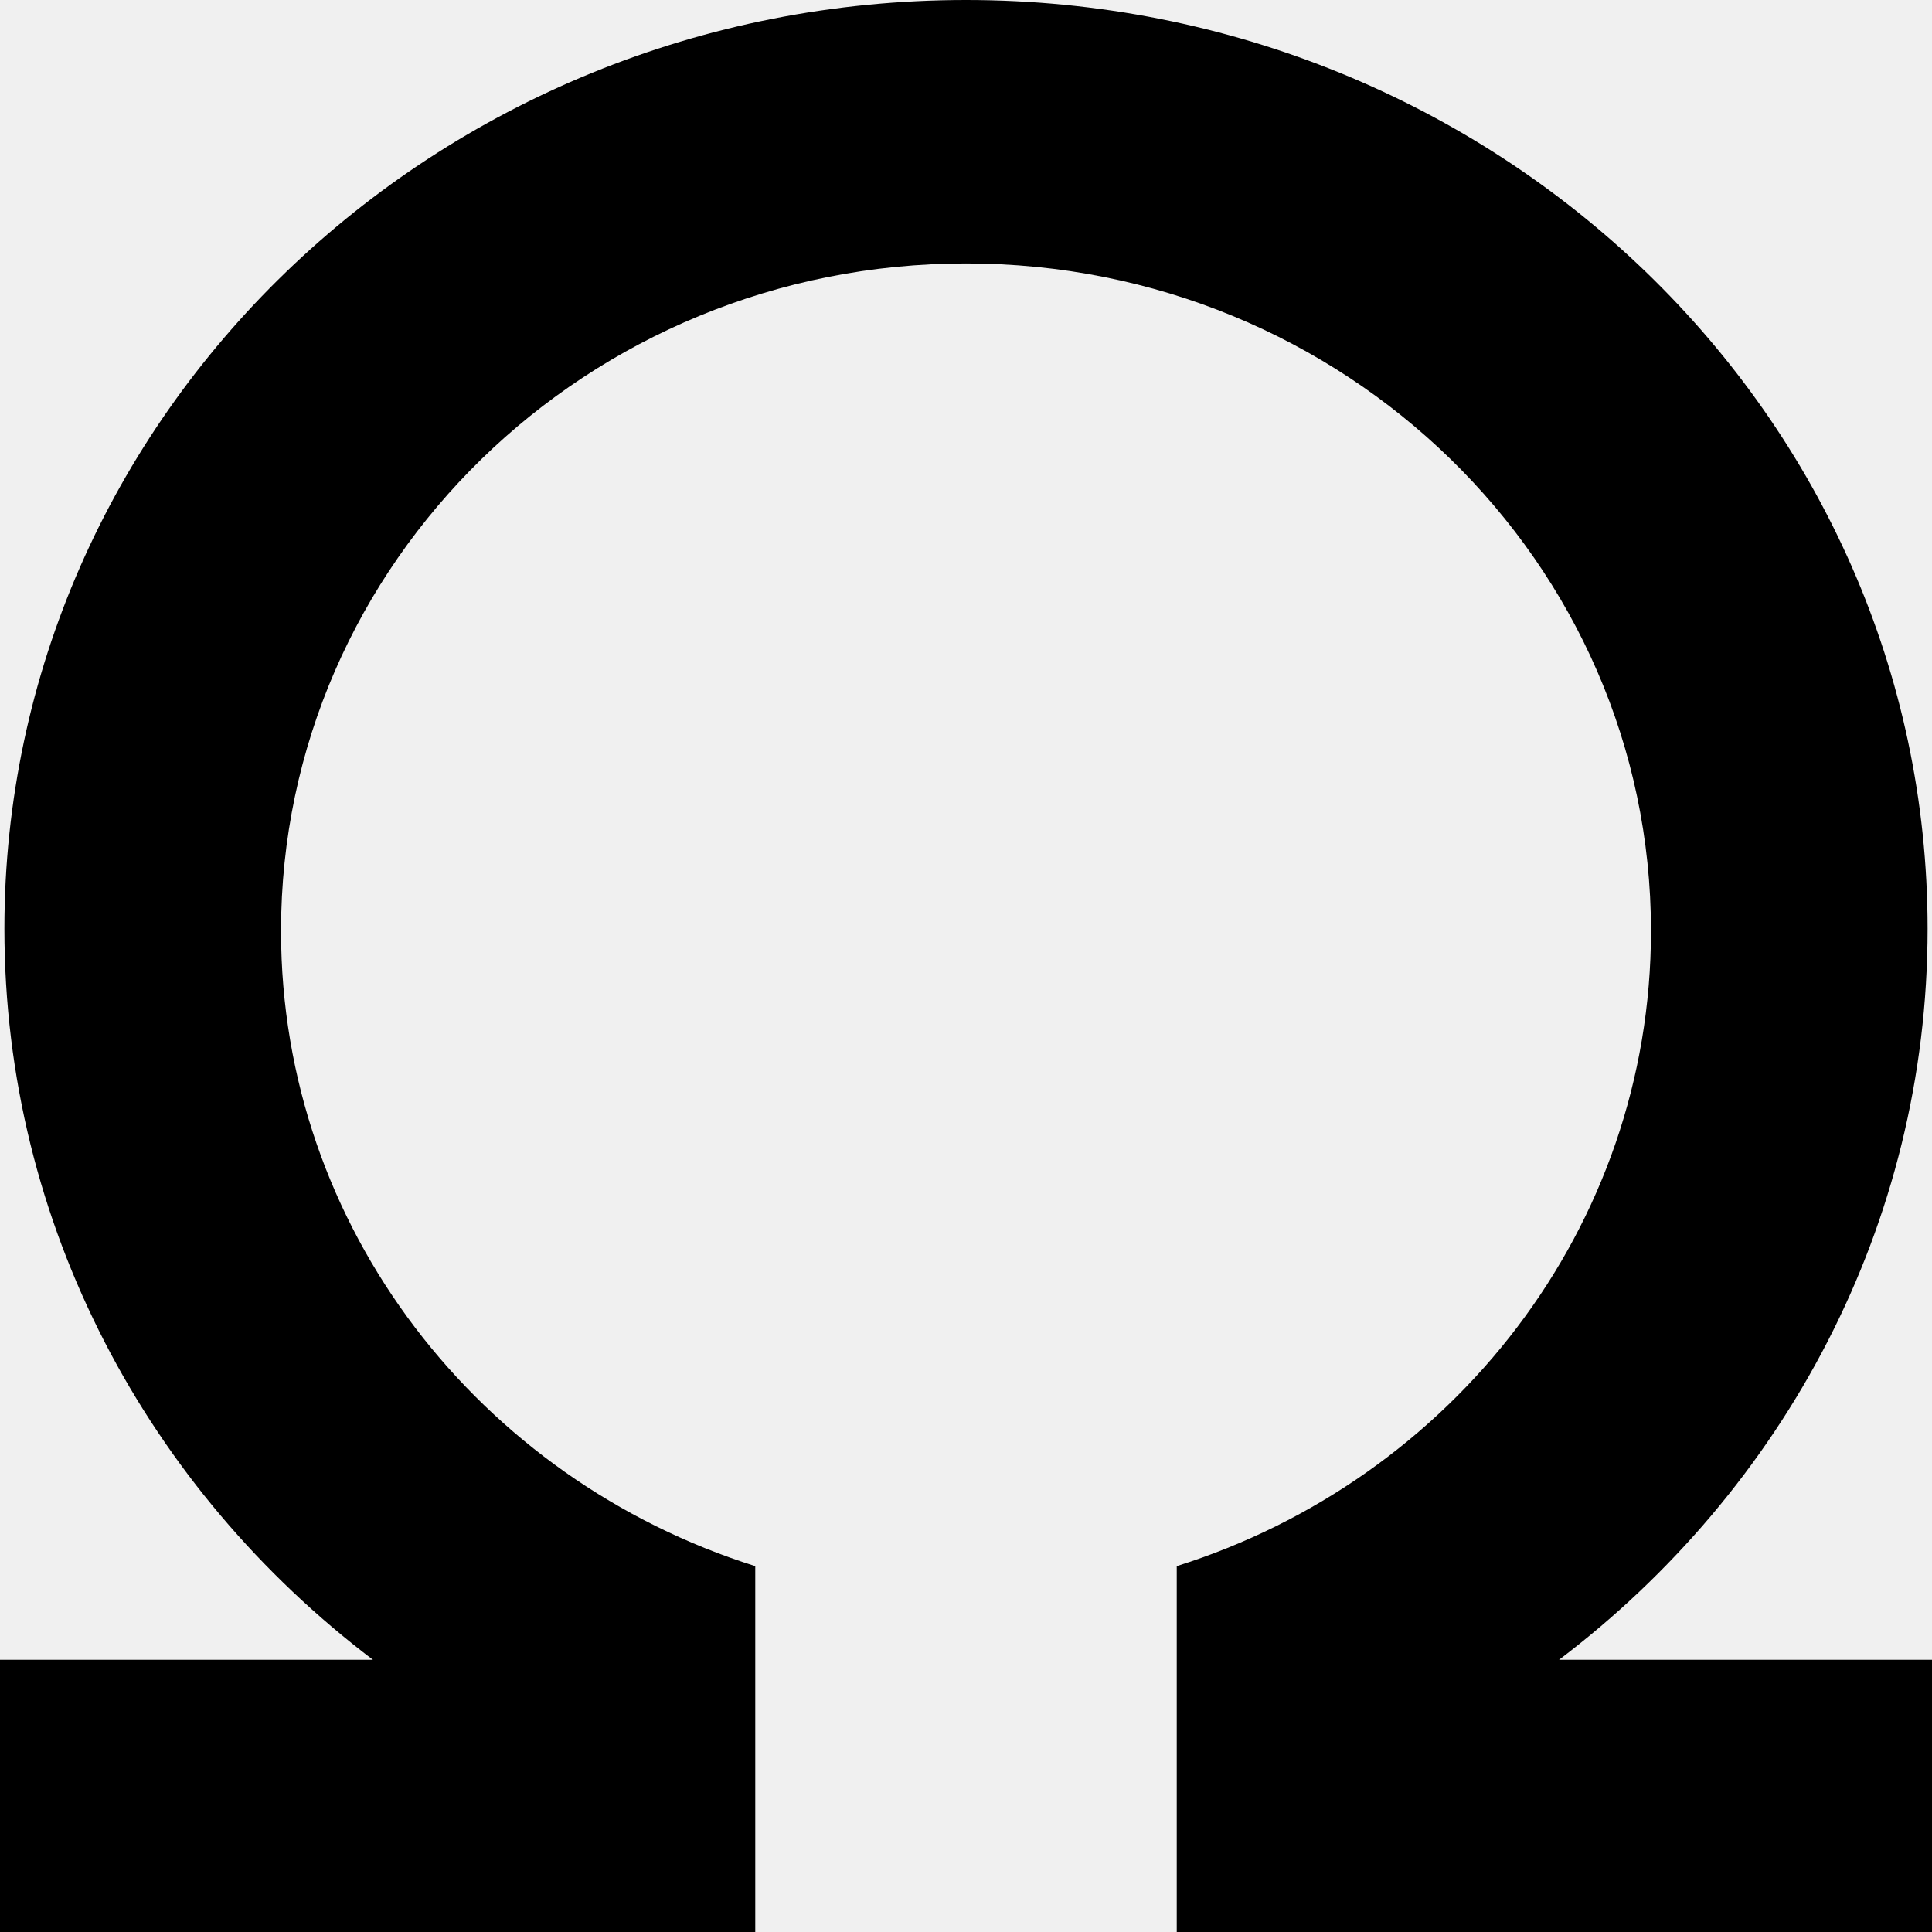
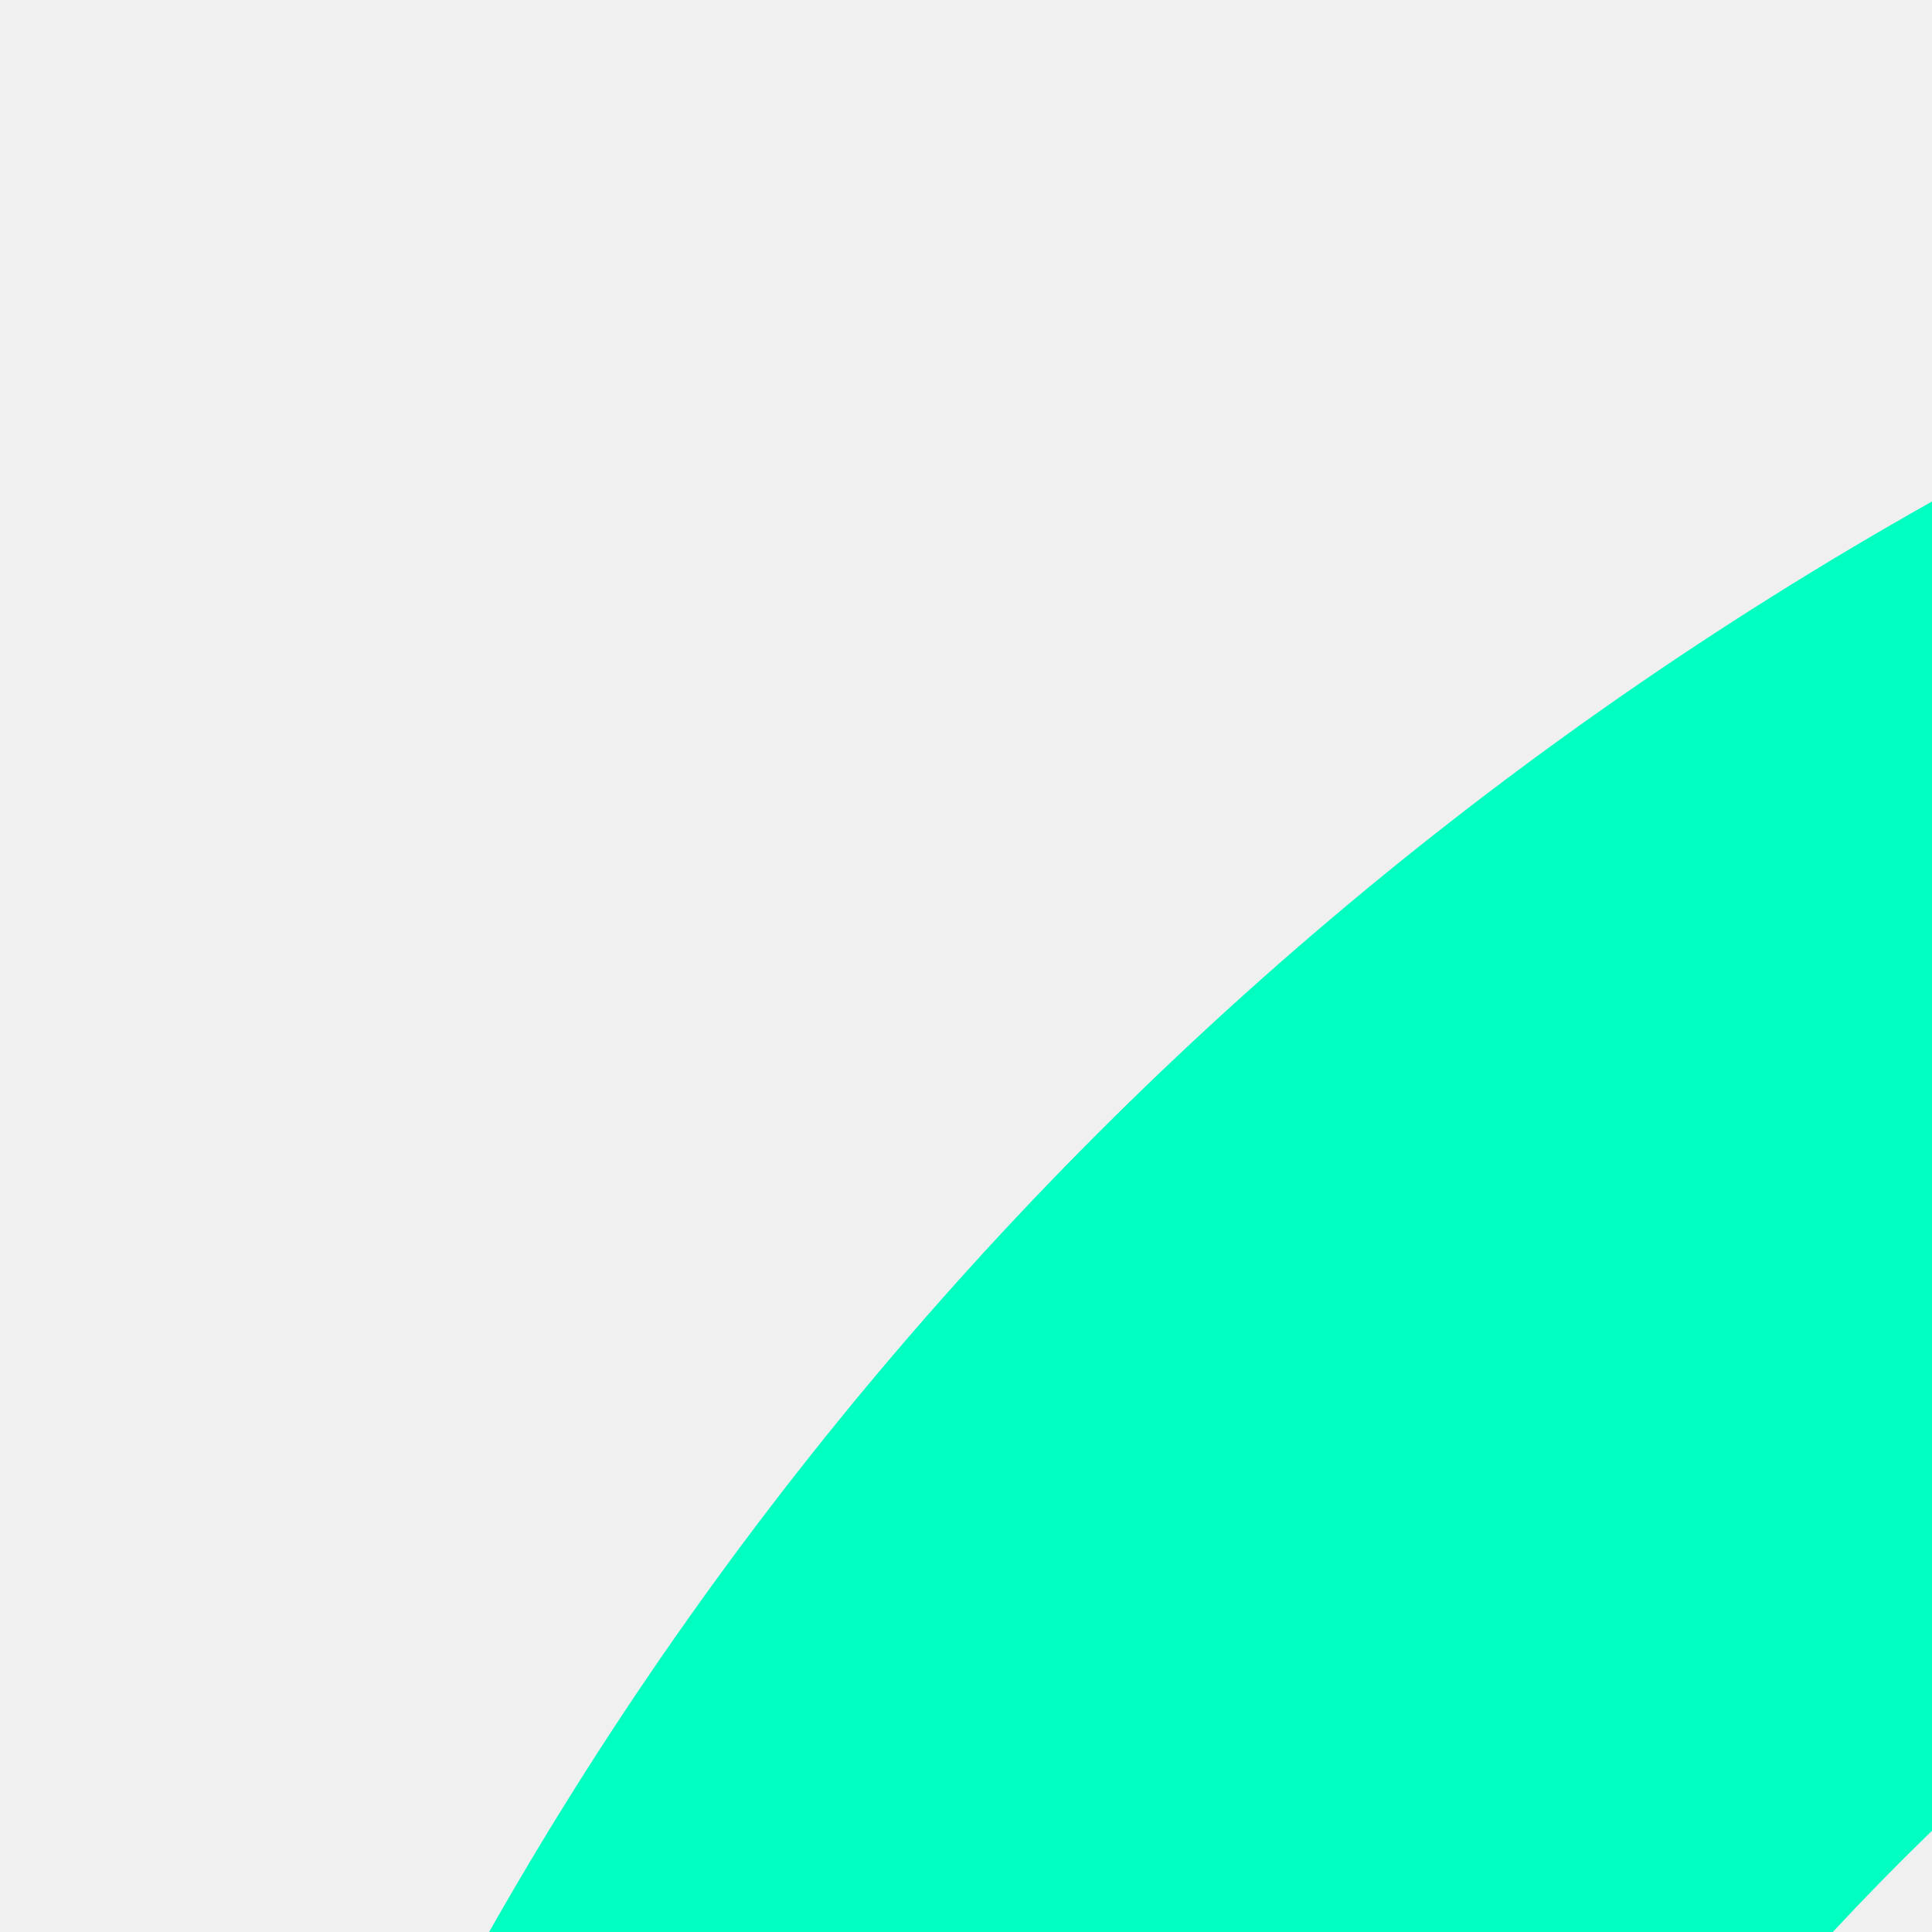
- <svg xmlns="http://www.w3.org/2000/svg" width="50" height="50" viewBox="0 0 50 50" fill="none">
-   <path id="ohm" fill-rule="evenodd" clip-rule="evenodd" d="M19.546 50V49.886V47.489V40.531C12.424 38.289 7.273 31.776 7.273 24.091C7.273 14.551 15.21 6.818 25 6.818C34.791 6.818 42.727 14.551 42.727 24.091C42.727 31.776 37.576 38.289 30.454 40.531V47.489V49.886V50H50V42.955H40.348C46.155 38.555 49.886 31.715 49.886 24.034C49.886 10.76 38.744 0 25 0C11.256 0 0.114 10.76 0.114 24.034C0.114 31.715 3.845 38.555 9.652 42.955H0V50H19.546Z" />
+ <svg xmlns="http://www.w3.org/2000/svg" width="10" height="10" viewBox="0 0 50 50" fill="none">
+   <path id="ohm" fill-rule="evenodd" clip-rule="evenodd" d="M78.2,200v-0.5V190v-27.8c-28.5-9-49.1-35-49.1-65.8c0-38.2,31.7-69.1,70.9-69.1s70.9,30.9,70.9,69.1  c0,30.7-20.6,56.8-49.1,65.8V190v9.6v0.5H200v-28.2h-38.6c23.2-17.6,38.2-45,38.2-75.7C199.5,43,155,0,100,0C45,0,0.5,43,0.5,96.1  c0,30.7,14.9,58.1,38.2,75.7H0V200H78.2z" />
  <style>
    #ohm {
-       fill: black;
+       fill: #00FFC0;
    }
    @media (prefers-color-scheme: dark) {
      #ohm {
-         fill: white;
+         fill: #00FFC0;
      }
    }
  </style>
</svg>
